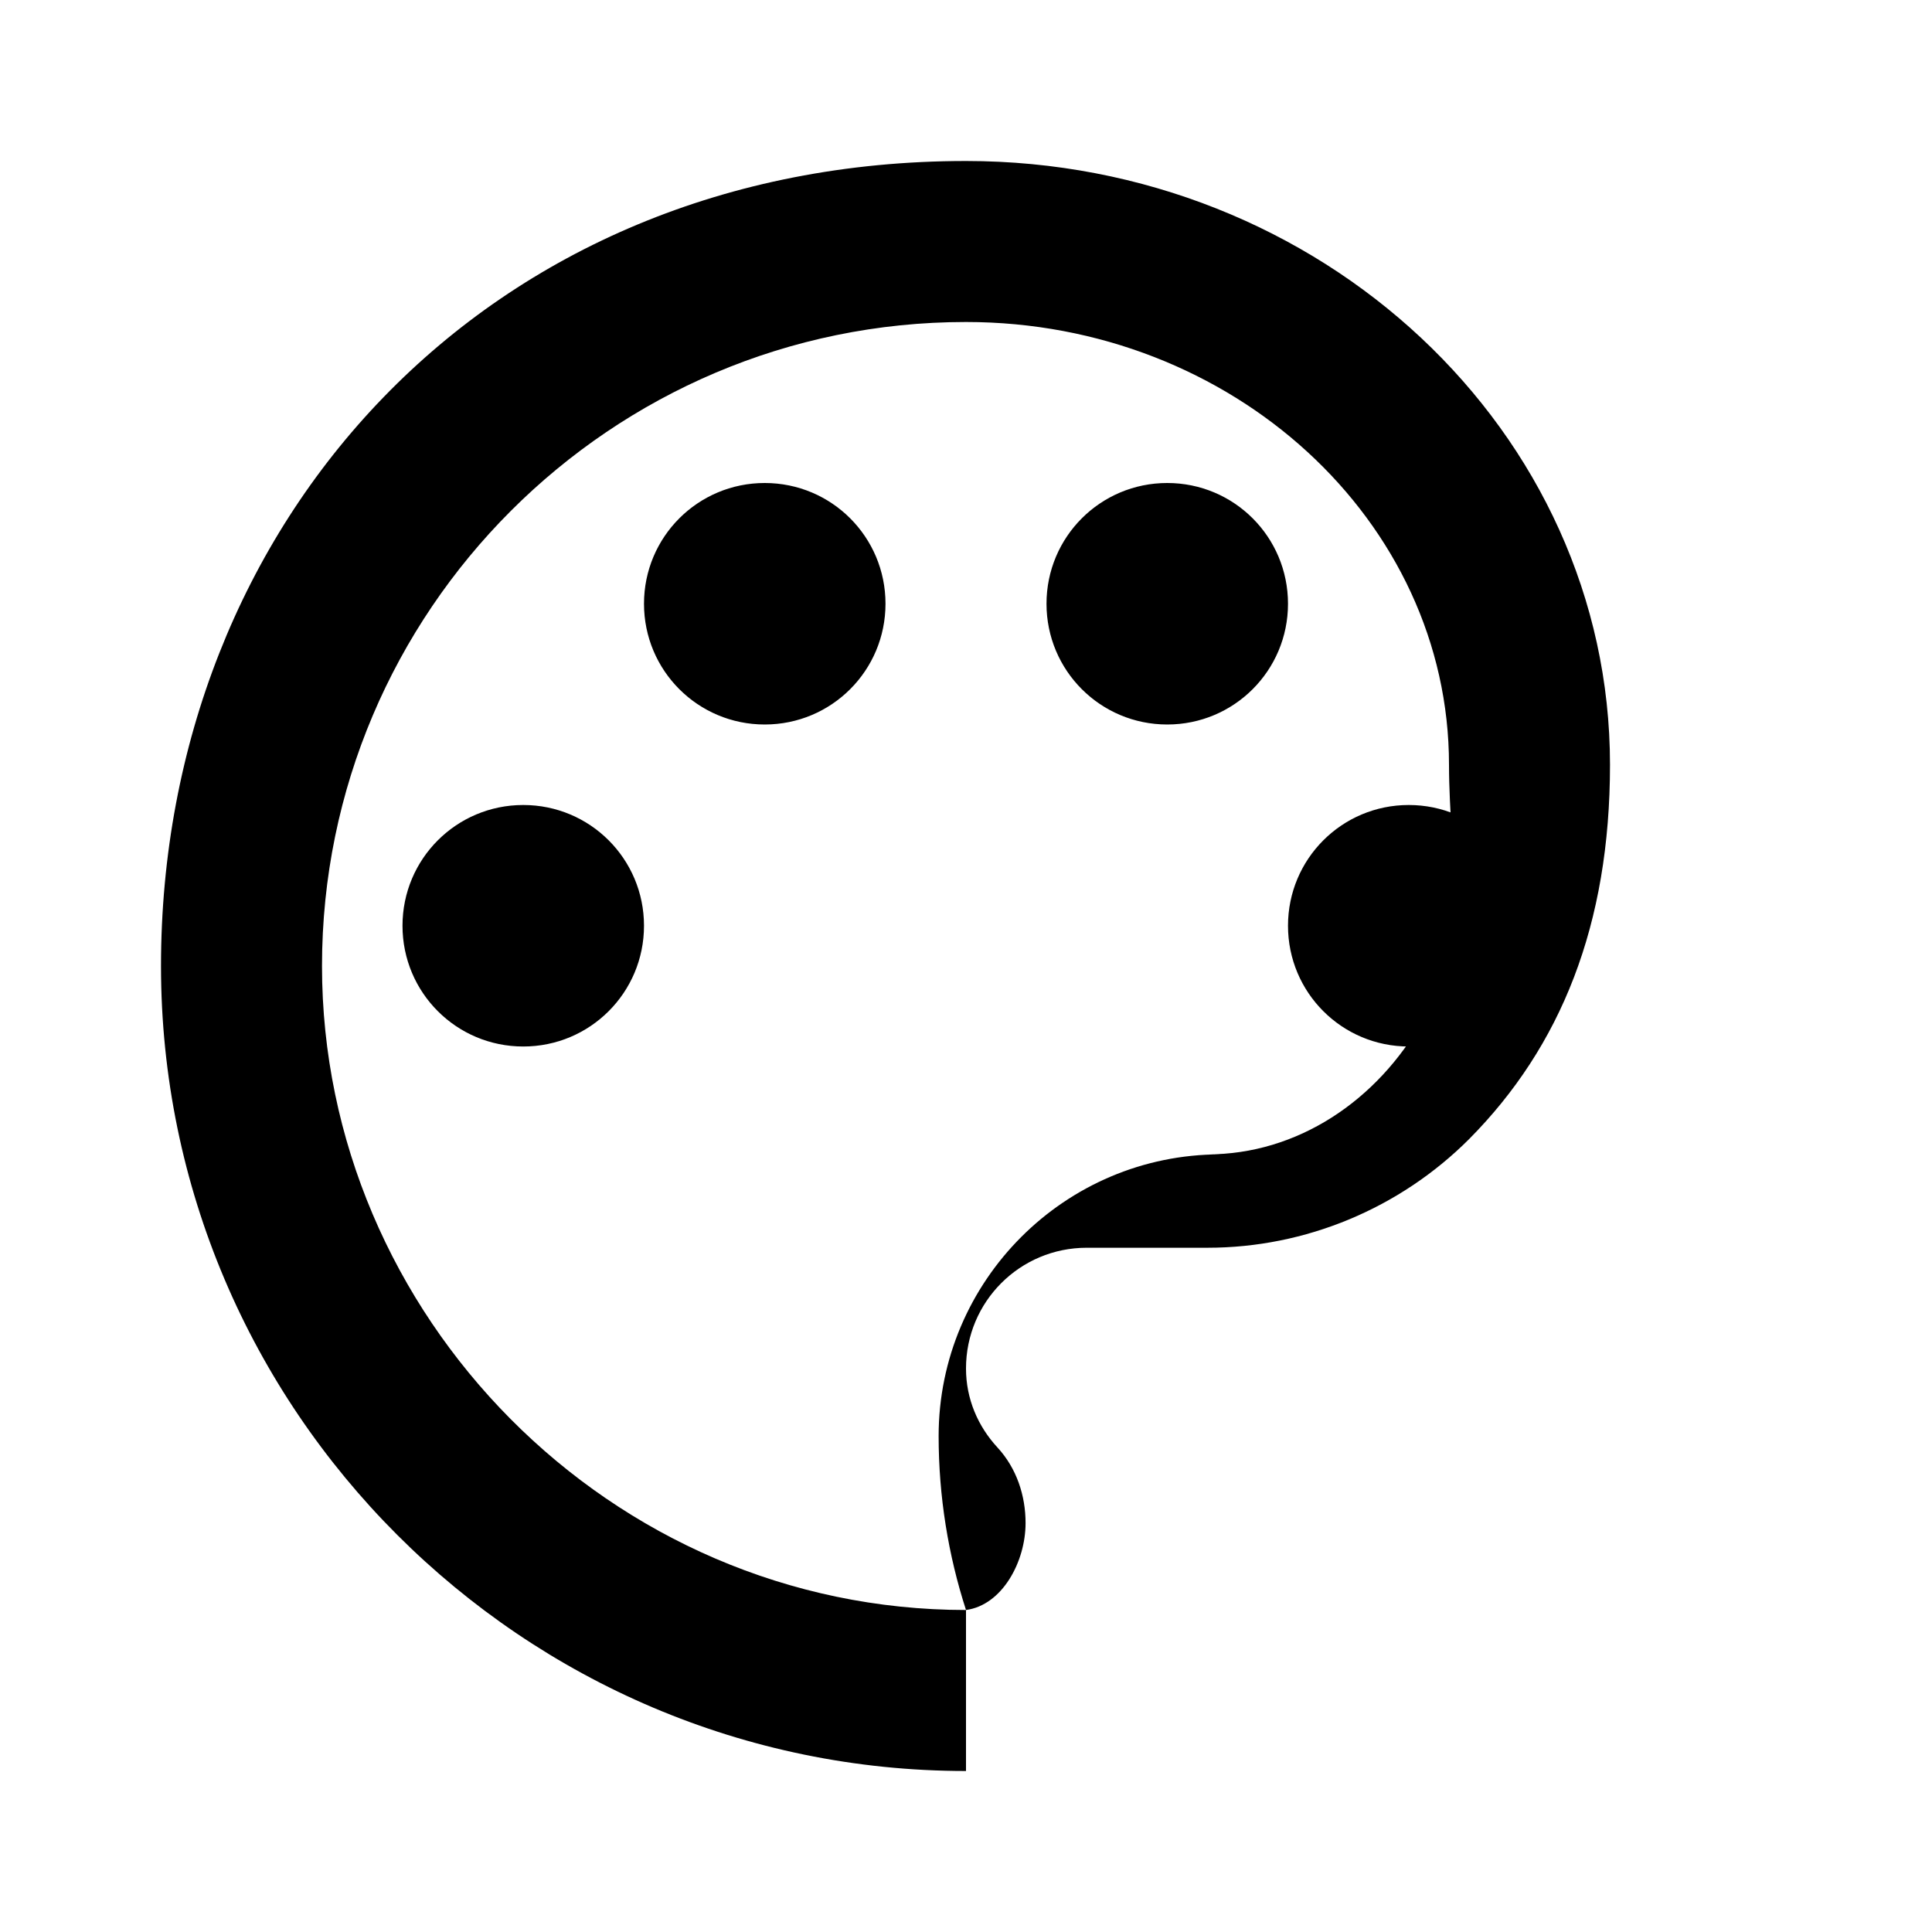
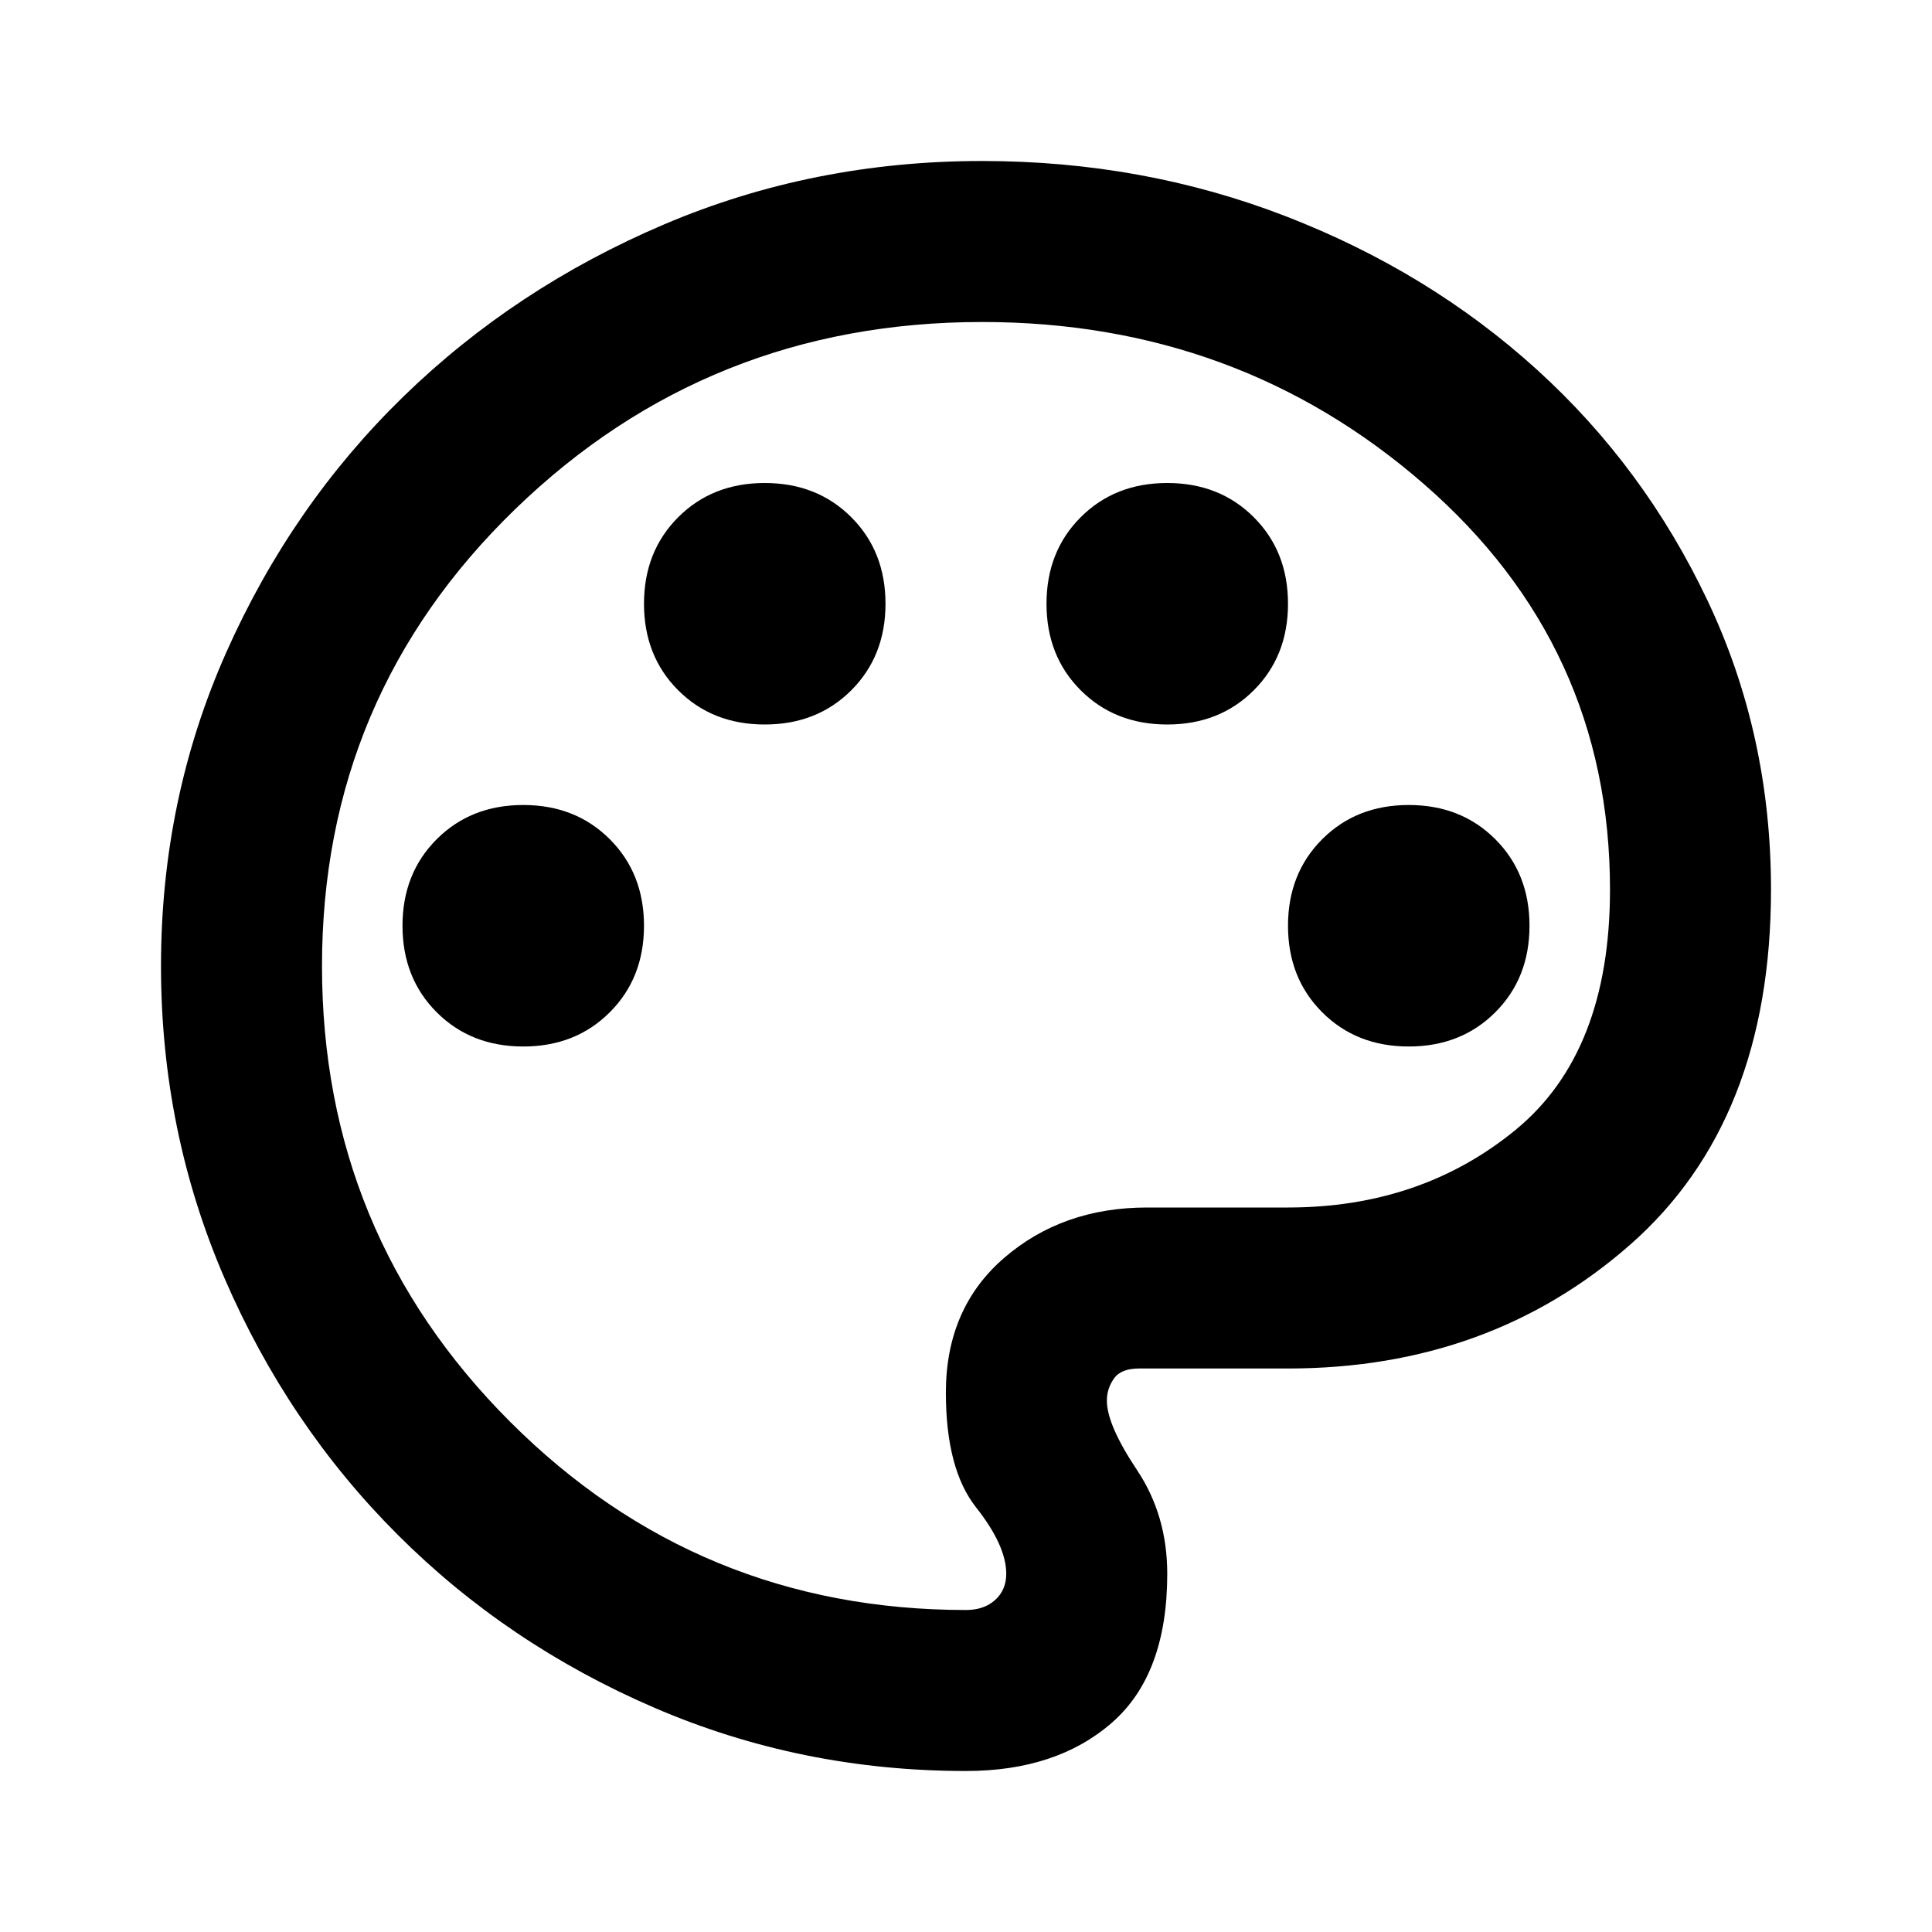
- <svg xmlns="http://www.w3.org/2000/svg" height="24" viewBox="0 0 24 24" width="24">
-   <path d="M12 22C6.49 22 2 17.51 2 12S6.04 2 12 2c4.41 0 8 3.36 8 7.5 0 1.99-.61 3.5-1.75 4.65-.86.86-2.03 1.35-3.25 1.35H13.5c-.83 0-1.5.67-1.5 1.5 0 .38.15.72.39.98.24.26.35.6.35.94 0 .48-.29 1.02-.74 1.08zM12 4c-4.41 0-8 3.59-8 8 0 4.34 3.58 8 8 8-.22-.68-.34-1.41-.34-2.16 0-1.93 1.57-3.5 3.5-3.5H15c1.11 0 2.11-.66 2.68-1.68C18.29 12.02 18 10.65 18 9.5 18 6.47 15.31 4 12 4zm-5.5 9c-.83 0-1.5-.67-1.5-1.5S5.67 10 6.5 10s1.5.67 1.5 1.5S7.33 13 6.5 13zm3-4C8.67 9 8 8.33 8 7.5S8.67 6 9.5 6s1.5.67 1.5 1.5S10.33 9 9.5 9zm5 0c-.83 0-1.5-.67-1.5-1.5S13.67 6 14.5 6s1.5.67 1.5 1.5S15.33 9 14.5 9zm3 4c-.83 0-1.5-.67-1.5-1.5s.67-1.5 1.5-1.5 1.5.67 1.5 1.5-.67 1.5-1.5 1.5z" />
+ <svg xmlns="http://www.w3.org/2000/svg" height="24" viewBox="0 -960 960 960" width="24">
+   <path d="M480-80q-82 0-155-31.5t-127.5-86Q143-252 111.5-325T80-480q0-83 32.5-156t88-127Q256-817 330-848.5T488-880q80 0 151 27.5t124.5 76q53.5 48.5 85 115T880-518q0 115-70 176.5T640-280h-74q-9 0-12.5 5t-3.5 11q0 12 15 34.5t15 51.5q0 50-27.5 74T480-80Zm0-400Zm-220 40q26 0 43-17t17-43q0-26-17-43t-43-17q-26 0-43 17t-17 43q0 26 17 43t43 17Zm120-160q26 0 43-17t17-43q0-26-17-43t-43-17q-26 0-43 17t-17 43q0 26 17 43t43 17Zm200 0q26 0 43-17t17-43q0-26-17-43t-43-17q-26 0-43 17t-17 43q0 26 17 43t43 17Zm120 160q26 0 43-17t17-43q0-26-17-43t-43-17q-26 0-43 17t-17 43q0 26 17 43t43 17ZM480-160q9 0 14.5-5t5.5-13q0-14-15-33t-15-57q0-42 29-67t71-25h70q66 0 113-38.5T800-518q0-121-92.5-201.5T488-800q-136 0-232 93t-96 227q0 133 93.5 226.5T480-160Z" />
</svg>
